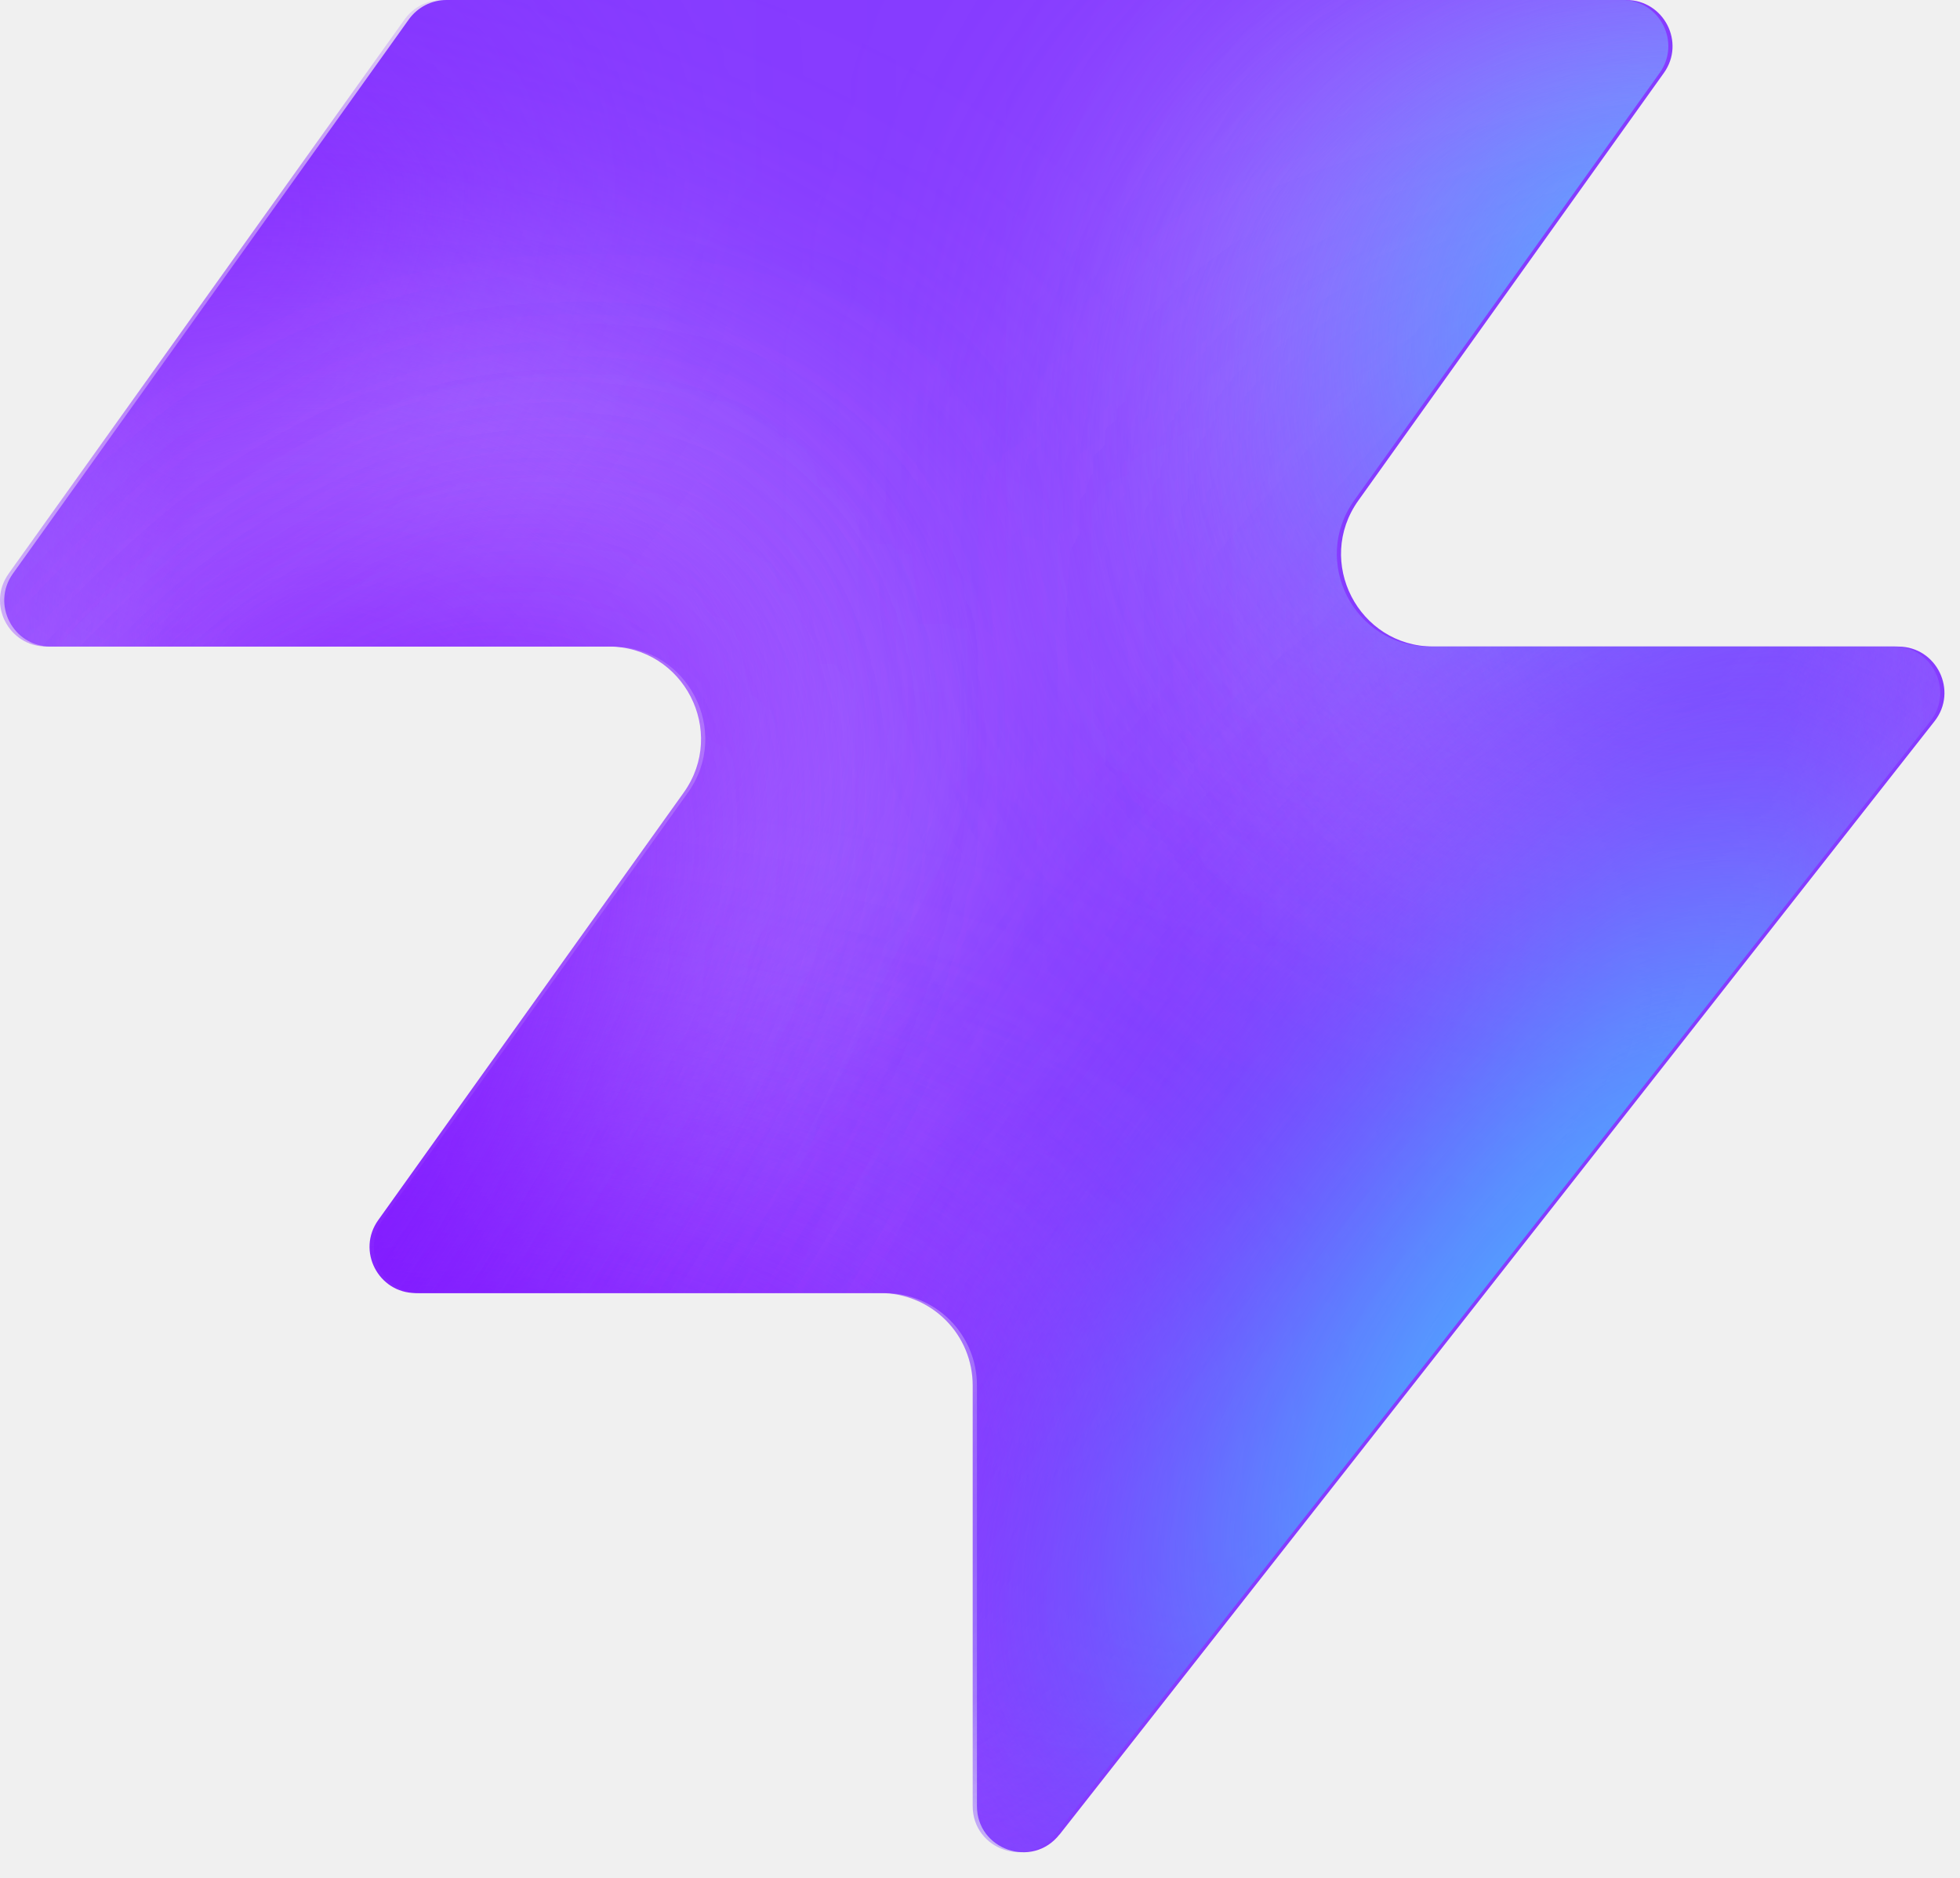
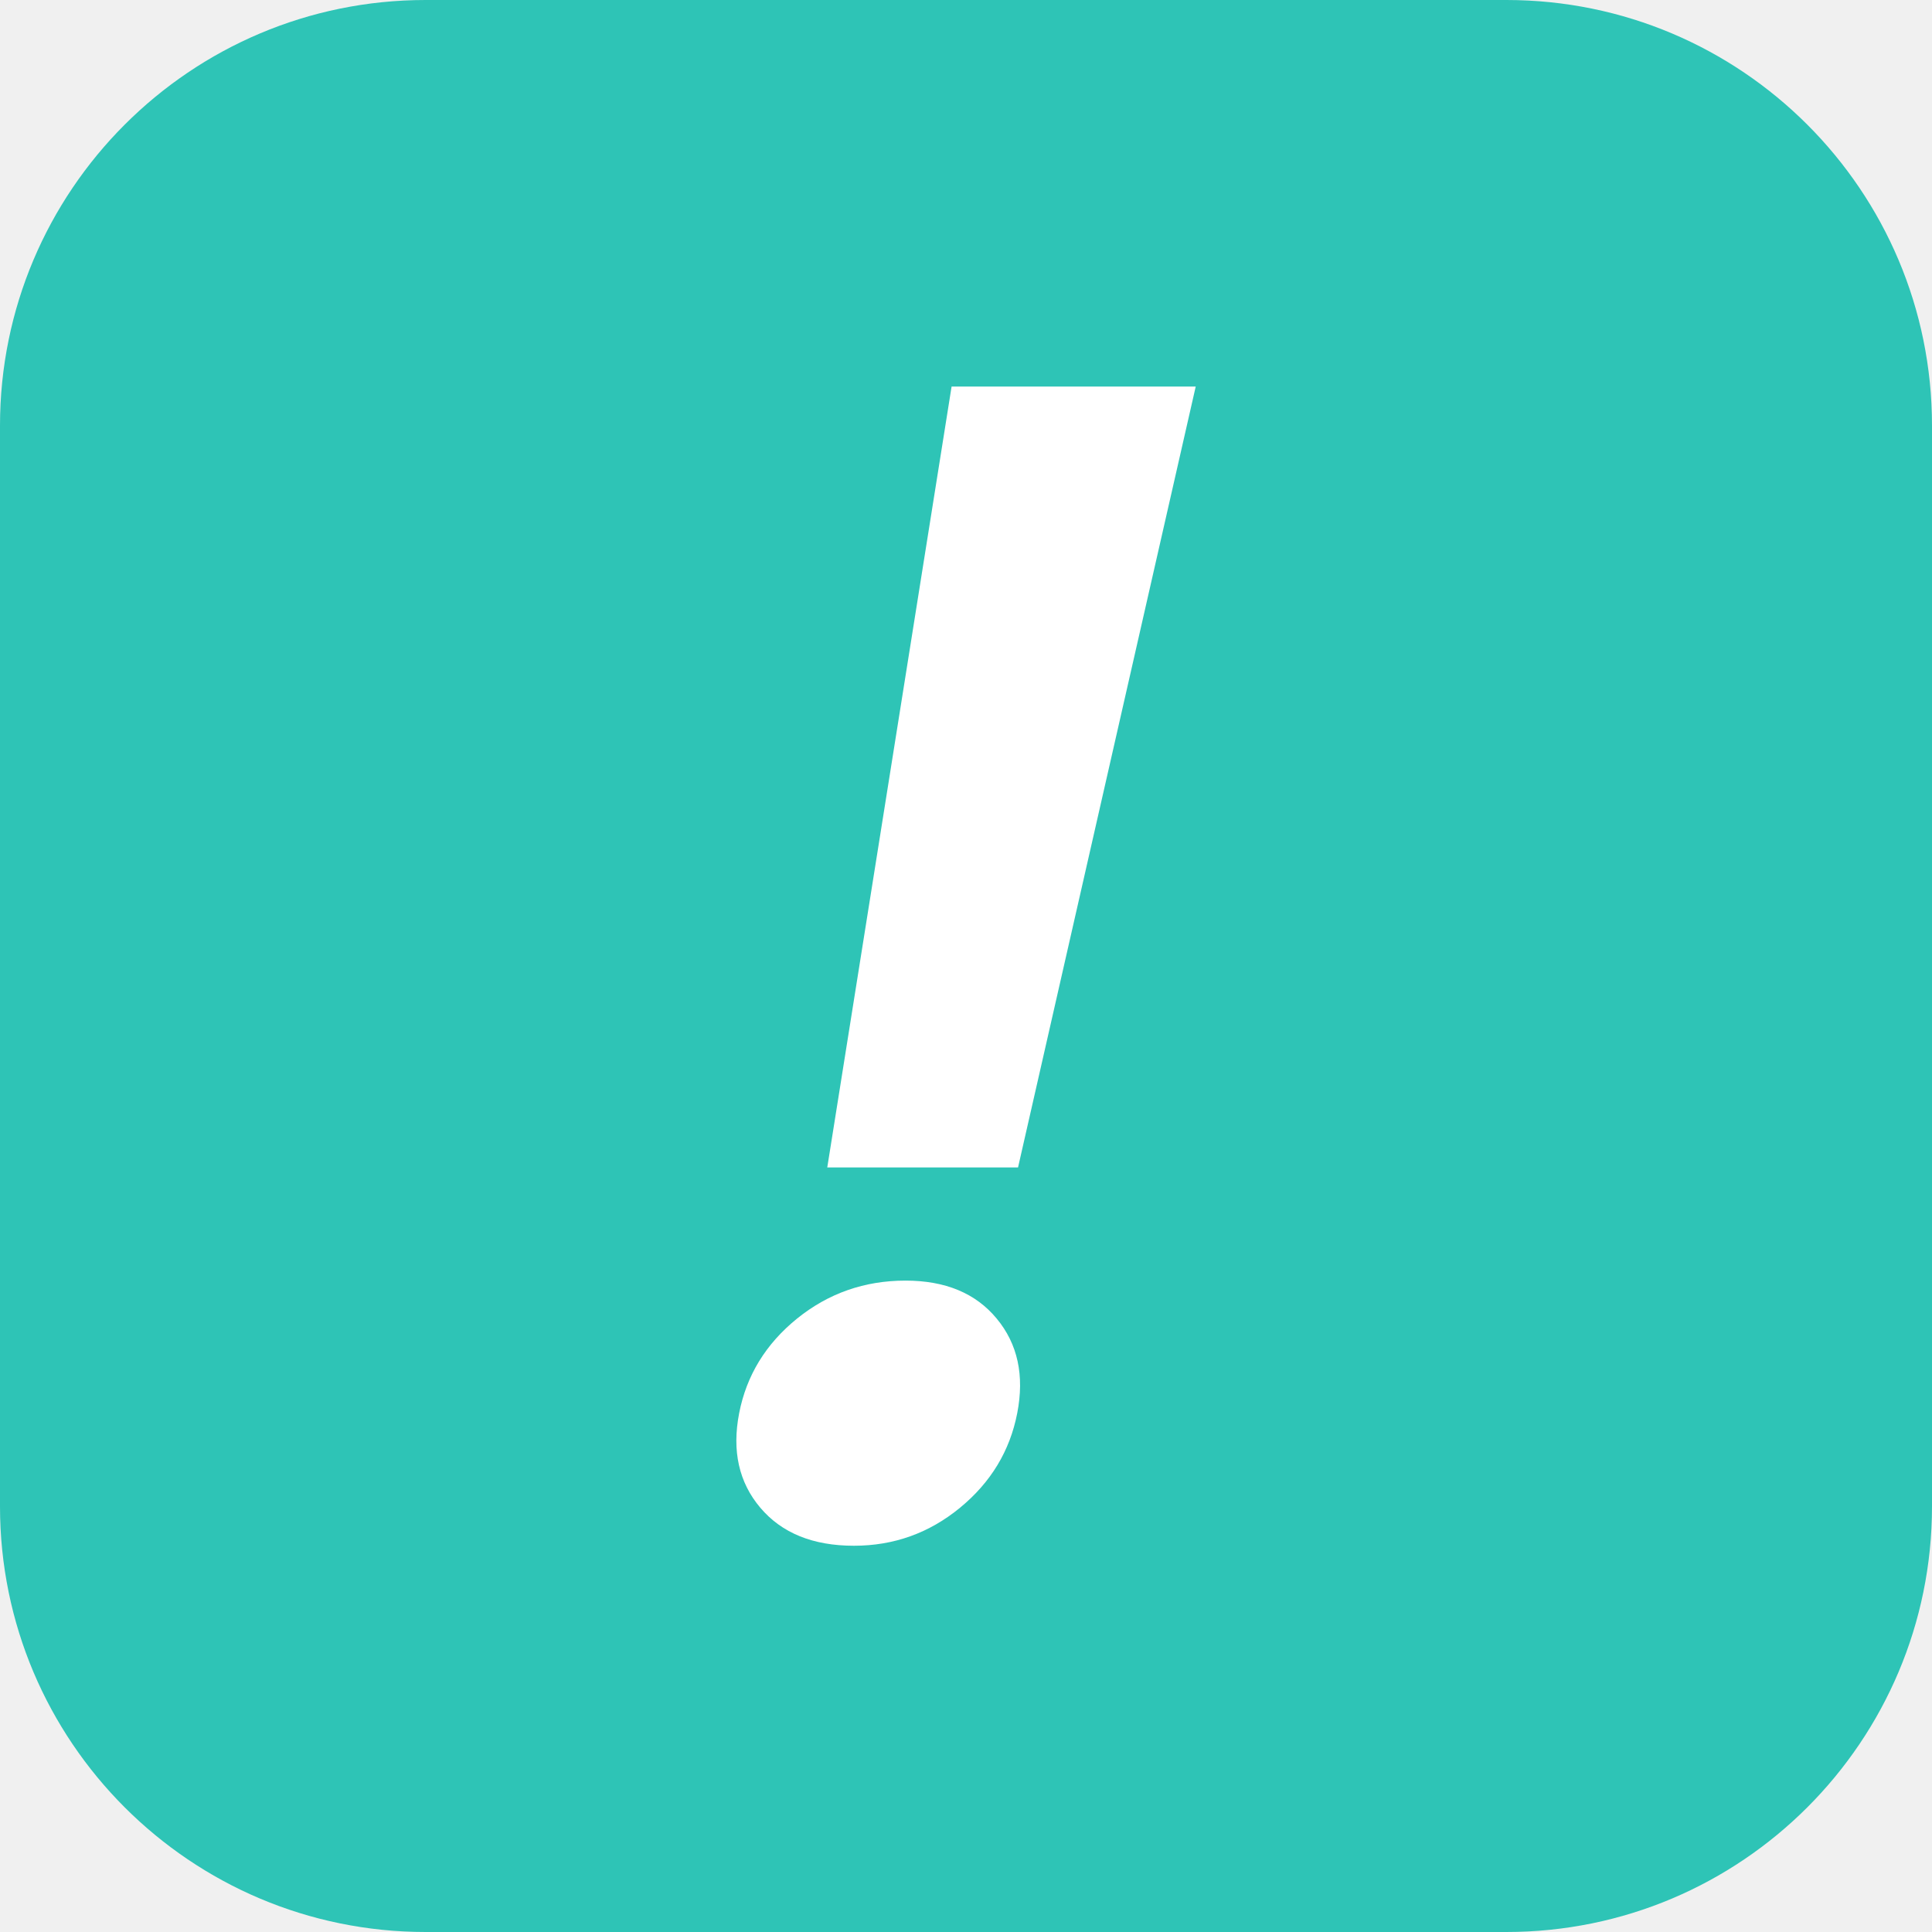
- <svg xmlns="http://www.w3.org/2000/svg" width="48" height="46" fill="none" viewBox="0 0 48 46">
-   <path fill="#863bff" d="M25.946 44.938c-.664.845-2.021.375-2.021-.698V33.937a2.26 2.26 0 0 0-2.262-2.262H10.287c-.92 0-1.456-1.04-.92-1.788l7.48-10.471c1.07-1.497 0-3.578-1.842-3.578H1.237c-.92 0-1.456-1.04-.92-1.788L10.013.474c.214-.297.556-.474.92-.474h28.894c.92 0 1.456 1.04.92 1.788l-7.48 10.471c-1.07 1.498 0 3.579 1.842 3.579h11.377c.943 0 1.473 1.088.89 1.83L25.947 44.94z" style="fill:#863bff;fill:color(display-p3 .525 .23 1);fill-opacity:1" />
-   <mask id="a" width="48" height="46" x="0" y="0" maskUnits="userSpaceOnUse" style="mask-type:alpha">
-     <path fill="#000" d="M25.842 44.938c-.664.844-2.021.375-2.021-.698V33.937a2.26 2.26 0 0 0-2.262-2.262H10.183c-.92 0-1.456-1.04-.92-1.788l7.48-10.471c1.07-1.498 0-3.579-1.842-3.579H1.133c-.92 0-1.456-1.04-.92-1.787L9.91.473c.214-.297.556-.474.92-.474h28.894c.92 0 1.456 1.04.92 1.788l-7.48 10.471c-1.07 1.498 0 3.578 1.842 3.578h11.377c.943 0 1.473 1.088.89 1.832L25.843 44.94z" style="fill:#000;fill-opacity:1" />
-   </mask>
-   <g mask="url(#a)">
-     <g filter="url(#b)">
-       <ellipse cx="5.508" cy="14.704" fill="#ede6ff" rx="5.508" ry="14.704" style="fill:#ede6ff;fill:color(display-p3 .927 .903 1);fill-opacity:1" transform="matrix(.00324 1 1 -.00324 -4.47 31.516)" />
-     </g>
-     <g filter="url(#c)">
-       <ellipse cx="10.399" cy="29.851" fill="#ede6ff" rx="10.399" ry="29.851" style="fill:#ede6ff;fill:color(display-p3 .927 .903 1);fill-opacity:1" transform="matrix(.00324 1 1 -.00324 -39.328 7.883)" />
-     </g>
-     <g filter="url(#d)">
-       <ellipse cx="5.508" cy="30.487" fill="#7e14ff" rx="5.508" ry="30.487" style="fill:#7e14ff;fill:color(display-p3 .492 .077 1);fill-opacity:1" transform="rotate(89.814 -25.913 -14.639)scale(1 -1)" />
-     </g>
-     <g filter="url(#e)">
-       <ellipse cx="5.508" cy="30.599" fill="#7e14ff" rx="5.508" ry="30.599" style="fill:#7e14ff;fill:color(display-p3 .492 .077 1);fill-opacity:1" transform="rotate(89.814 -32.644 -3.334)scale(1 -1)" />
-     </g>
-     <g filter="url(#f)">
-       <ellipse cx="5.508" cy="30.599" fill="#7e14ff" rx="5.508" ry="30.599" style="fill:#7e14ff;fill:color(display-p3 .492 .077 1);fill-opacity:1" transform="matrix(.00324 1 1 -.00324 -34.34 30.47)" />
-     </g>
-     <g filter="url(#g)">
-       <ellipse cx="14.072" cy="22.078" fill="#ede6ff" rx="14.072" ry="22.078" style="fill:#ede6ff;fill:color(display-p3 .927 .903 1);fill-opacity:1" transform="rotate(93.35 24.506 48.493)scale(-1 1)" />
-     </g>
-     <g filter="url(#h)">
-       <ellipse cx="3.47" cy="21.501" fill="#7e14ff" rx="3.47" ry="21.501" style="fill:#7e14ff;fill:color(display-p3 .492 .077 1);fill-opacity:1" transform="rotate(89.009 28.708 47.59)scale(-1 1)" />
-     </g>
-     <g filter="url(#i)">
-       <ellipse cx="3.47" cy="21.501" fill="#7e14ff" rx="3.47" ry="21.501" style="fill:#7e14ff;fill:color(display-p3 .492 .077 1);fill-opacity:1" transform="rotate(89.009 28.708 47.59)scale(-1 1)" />
-     </g>
-     <g filter="url(#j)">
-       <ellipse cx=".387" cy="8.972" fill="#7e14ff" rx="4.407" ry="29.108" style="fill:#7e14ff;fill:color(display-p3 .492 .077 1);fill-opacity:1" transform="rotate(39.51 .387 8.972)" />
-     </g>
-     <g filter="url(#k)">
-       <ellipse cx="47.523" cy="-6.092" fill="#7e14ff" rx="4.407" ry="29.108" style="fill:#7e14ff;fill:color(display-p3 .492 .077 1);fill-opacity:1" transform="rotate(37.892 47.523 -6.092)" />
-     </g>
-     <g filter="url(#l)">
-       <ellipse cx="41.412" cy="6.333" fill="#47bfff" rx="5.971" ry="9.665" style="fill:#47bfff;fill:color(display-p3 .28 .748 1);fill-opacity:1" transform="rotate(37.892 41.412 6.333)" />
-     </g>
-     <g filter="url(#m)">
-       <ellipse cx="-1.879" cy="38.332" fill="#7e14ff" rx="4.407" ry="29.108" style="fill:#7e14ff;fill:color(display-p3 .492 .077 1);fill-opacity:1" transform="rotate(37.892 -1.88 38.332)" />
-     </g>
-     <g filter="url(#n)">
-       <ellipse cx="-1.879" cy="38.332" fill="#7e14ff" rx="4.407" ry="29.108" style="fill:#7e14ff;fill:color(display-p3 .492 .077 1);fill-opacity:1" transform="rotate(37.892 -1.88 38.332)" />
-     </g>
-     <g filter="url(#o)">
-       <ellipse cx="35.651" cy="29.907" fill="#7e14ff" rx="4.407" ry="29.108" style="fill:#7e14ff;fill:color(display-p3 .492 .077 1);fill-opacity:1" transform="rotate(37.892 35.651 29.907)" />
-     </g>
-     <g filter="url(#p)">
-       <ellipse cx="38.418" cy="32.4" fill="#47bfff" rx="5.971" ry="15.297" style="fill:#47bfff;fill:color(display-p3 .28 .748 1);fill-opacity:1" transform="rotate(37.892 38.418 32.4)" />
-     </g>
+ <svg xmlns="http://www.w3.org/2000/svg" viewBox="0 0 64 64" width="64" height="64" fill="none" role="img" aria-label="chaqqon">
+   <rect width="64" height="64" rx="14.1" fill="#2EC4B6" />
+   <g transform="translate(18.83 50.83) scale(0.053556)">
+     <path fill="#FFFFFF" d="M388.0 -710.0 278.1 -227.0H160.1L237.0 -710.0ZM105.6 -75.0Q112.4 -110.0 141.4 -133.5Q170.5 -157.0 208.5 -157.0Q245.5 -157.0 264.9 -133.5Q284.4 -110.0 277.6 -75.0Q270.8 -40.0 242.2 -16.5Q213.6 7.0 176.6 7.0Q138.6 7.0 118.7 -16.5Q98.8 -40.0 105.6 -75.0Z" />
  </g>
-   <defs>
-     <filter id="b" width="60.045" height="41.654" x="-19.77" y="16.149" color-interpolation-filters="sRGB" filterUnits="userSpaceOnUse">
-       <feFlood flood-opacity="0" result="BackgroundImageFix" />
-       <feBlend in="SourceGraphic" in2="BackgroundImageFix" result="shape" />
-       <feGaussianBlur result="effect1_foregroundBlur_2002_17158" stdDeviation="7.659" />
-     </filter>
-     <filter id="c" width="90.34" height="51.437" x="-54.613" y="-7.533" color-interpolation-filters="sRGB" filterUnits="userSpaceOnUse">
-       <feFlood flood-opacity="0" result="BackgroundImageFix" />
-       <feBlend in="SourceGraphic" in2="BackgroundImageFix" result="shape" />
-       <feGaussianBlur result="effect1_foregroundBlur_2002_17158" stdDeviation="7.659" />
-     </filter>
-     <filter id="d" width="79.355" height="29.4" x="-49.64" y="2.03" color-interpolation-filters="sRGB" filterUnits="userSpaceOnUse">
-       <feFlood flood-opacity="0" result="BackgroundImageFix" />
-       <feBlend in="SourceGraphic" in2="BackgroundImageFix" result="shape" />
-       <feGaussianBlur result="effect1_foregroundBlur_2002_17158" stdDeviation="4.596" />
-     </filter>
-     <filter id="e" width="79.579" height="29.4" x="-45.045" y="20.029" color-interpolation-filters="sRGB" filterUnits="userSpaceOnUse">
-       <feFlood flood-opacity="0" result="BackgroundImageFix" />
-       <feBlend in="SourceGraphic" in2="BackgroundImageFix" result="shape" />
-       <feGaussianBlur result="effect1_foregroundBlur_2002_17158" stdDeviation="4.596" />
-     </filter>
-     <filter id="f" width="79.579" height="29.4" x="-43.513" y="21.178" color-interpolation-filters="sRGB" filterUnits="userSpaceOnUse">
-       <feFlood flood-opacity="0" result="BackgroundImageFix" />
-       <feBlend in="SourceGraphic" in2="BackgroundImageFix" result="shape" />
-       <feGaussianBlur result="effect1_foregroundBlur_2002_17158" stdDeviation="4.596" />
-     </filter>
-     <filter id="g" width="74.749" height="58.852" x="15.756" y="-17.901" color-interpolation-filters="sRGB" filterUnits="userSpaceOnUse">
-       <feFlood flood-opacity="0" result="BackgroundImageFix" />
-       <feBlend in="SourceGraphic" in2="BackgroundImageFix" result="shape" />
-       <feGaussianBlur result="effect1_foregroundBlur_2002_17158" stdDeviation="7.659" />
-     </filter>
-     <filter id="h" width="61.377" height="25.362" x="23.548" y="2.284" color-interpolation-filters="sRGB" filterUnits="userSpaceOnUse">
-       <feFlood flood-opacity="0" result="BackgroundImageFix" />
-       <feBlend in="SourceGraphic" in2="BackgroundImageFix" result="shape" />
-       <feGaussianBlur result="effect1_foregroundBlur_2002_17158" stdDeviation="4.596" />
-     </filter>
-     <filter id="i" width="61.377" height="25.362" x="23.548" y="2.284" color-interpolation-filters="sRGB" filterUnits="userSpaceOnUse">
-       <feFlood flood-opacity="0" result="BackgroundImageFix" />
-       <feBlend in="SourceGraphic" in2="BackgroundImageFix" result="shape" />
-       <feGaussianBlur result="effect1_foregroundBlur_2002_17158" stdDeviation="4.596" />
-     </filter>
-     <filter id="j" width="56.045" height="63.649" x="-27.636" y="-22.853" color-interpolation-filters="sRGB" filterUnits="userSpaceOnUse">
-       <feFlood flood-opacity="0" result="BackgroundImageFix" />
-       <feBlend in="SourceGraphic" in2="BackgroundImageFix" result="shape" />
-       <feGaussianBlur result="effect1_foregroundBlur_2002_17158" stdDeviation="4.596" />
-     </filter>
-     <filter id="k" width="54.814" height="64.646" x="20.116" y="-38.415" color-interpolation-filters="sRGB" filterUnits="userSpaceOnUse">
-       <feFlood flood-opacity="0" result="BackgroundImageFix" />
-       <feBlend in="SourceGraphic" in2="BackgroundImageFix" result="shape" />
-       <feGaussianBlur result="effect1_foregroundBlur_2002_17158" stdDeviation="4.596" />
-     </filter>
-     <filter id="l" width="33.541" height="35.313" x="24.641" y="-11.323" color-interpolation-filters="sRGB" filterUnits="userSpaceOnUse">
-       <feFlood flood-opacity="0" result="BackgroundImageFix" />
-       <feBlend in="SourceGraphic" in2="BackgroundImageFix" result="shape" />
-       <feGaussianBlur result="effect1_foregroundBlur_2002_17158" stdDeviation="4.596" />
-     </filter>
-     <filter id="m" width="54.814" height="64.646" x="-29.286" y="6.009" color-interpolation-filters="sRGB" filterUnits="userSpaceOnUse">
-       <feFlood flood-opacity="0" result="BackgroundImageFix" />
-       <feBlend in="SourceGraphic" in2="BackgroundImageFix" result="shape" />
-       <feGaussianBlur result="effect1_foregroundBlur_2002_17158" stdDeviation="4.596" />
-     </filter>
-     <filter id="n" width="54.814" height="64.646" x="-29.286" y="6.009" color-interpolation-filters="sRGB" filterUnits="userSpaceOnUse">
-       <feFlood flood-opacity="0" result="BackgroundImageFix" />
-       <feBlend in="SourceGraphic" in2="BackgroundImageFix" result="shape" />
-       <feGaussianBlur result="effect1_foregroundBlur_2002_17158" stdDeviation="4.596" />
-     </filter>
-     <filter id="o" width="54.814" height="64.646" x="8.244" y="-2.416" color-interpolation-filters="sRGB" filterUnits="userSpaceOnUse">
-       <feFlood flood-opacity="0" result="BackgroundImageFix" />
-       <feBlend in="SourceGraphic" in2="BackgroundImageFix" result="shape" />
-       <feGaussianBlur result="effect1_foregroundBlur_2002_17158" stdDeviation="4.596" />
-     </filter>
-     <filter id="p" width="39.409" height="43.623" x="18.713" y="10.588" color-interpolation-filters="sRGB" filterUnits="userSpaceOnUse">
-       <feFlood flood-opacity="0" result="BackgroundImageFix" />
-       <feBlend in="SourceGraphic" in2="BackgroundImageFix" result="shape" />
-       <feGaussianBlur result="effect1_foregroundBlur_2002_17158" stdDeviation="4.596" />
-     </filter>
-   </defs>
</svg>
